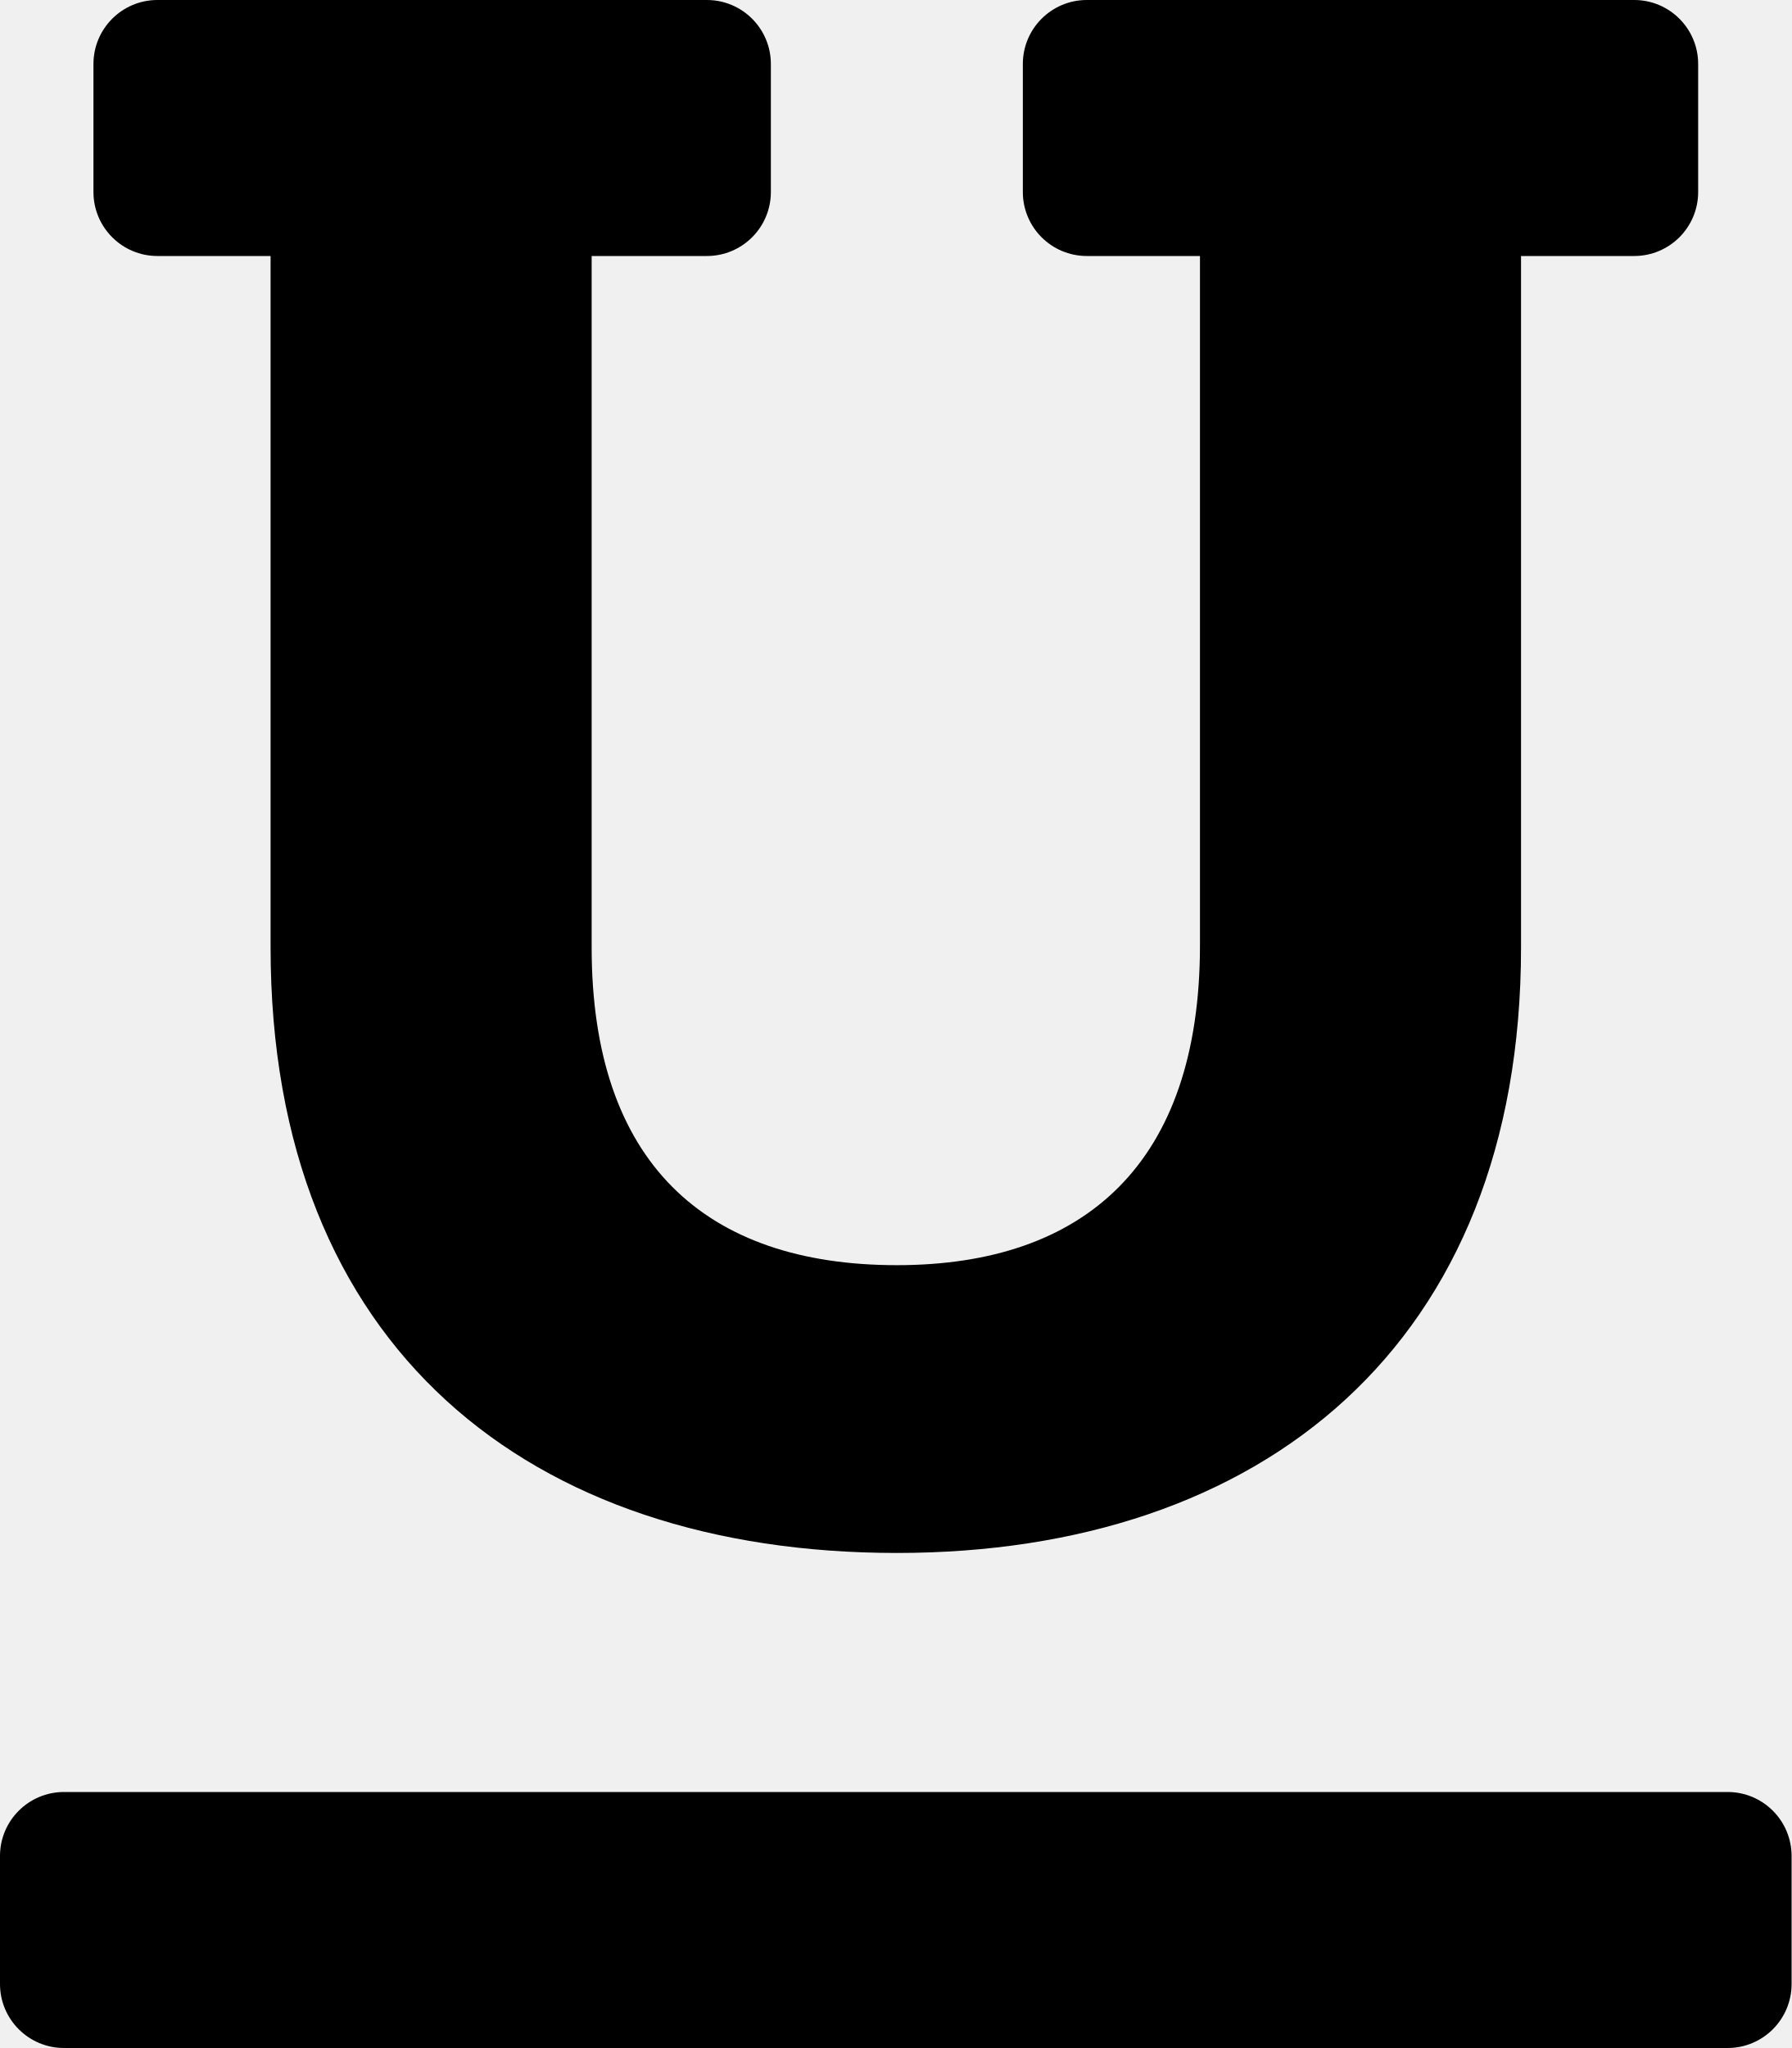
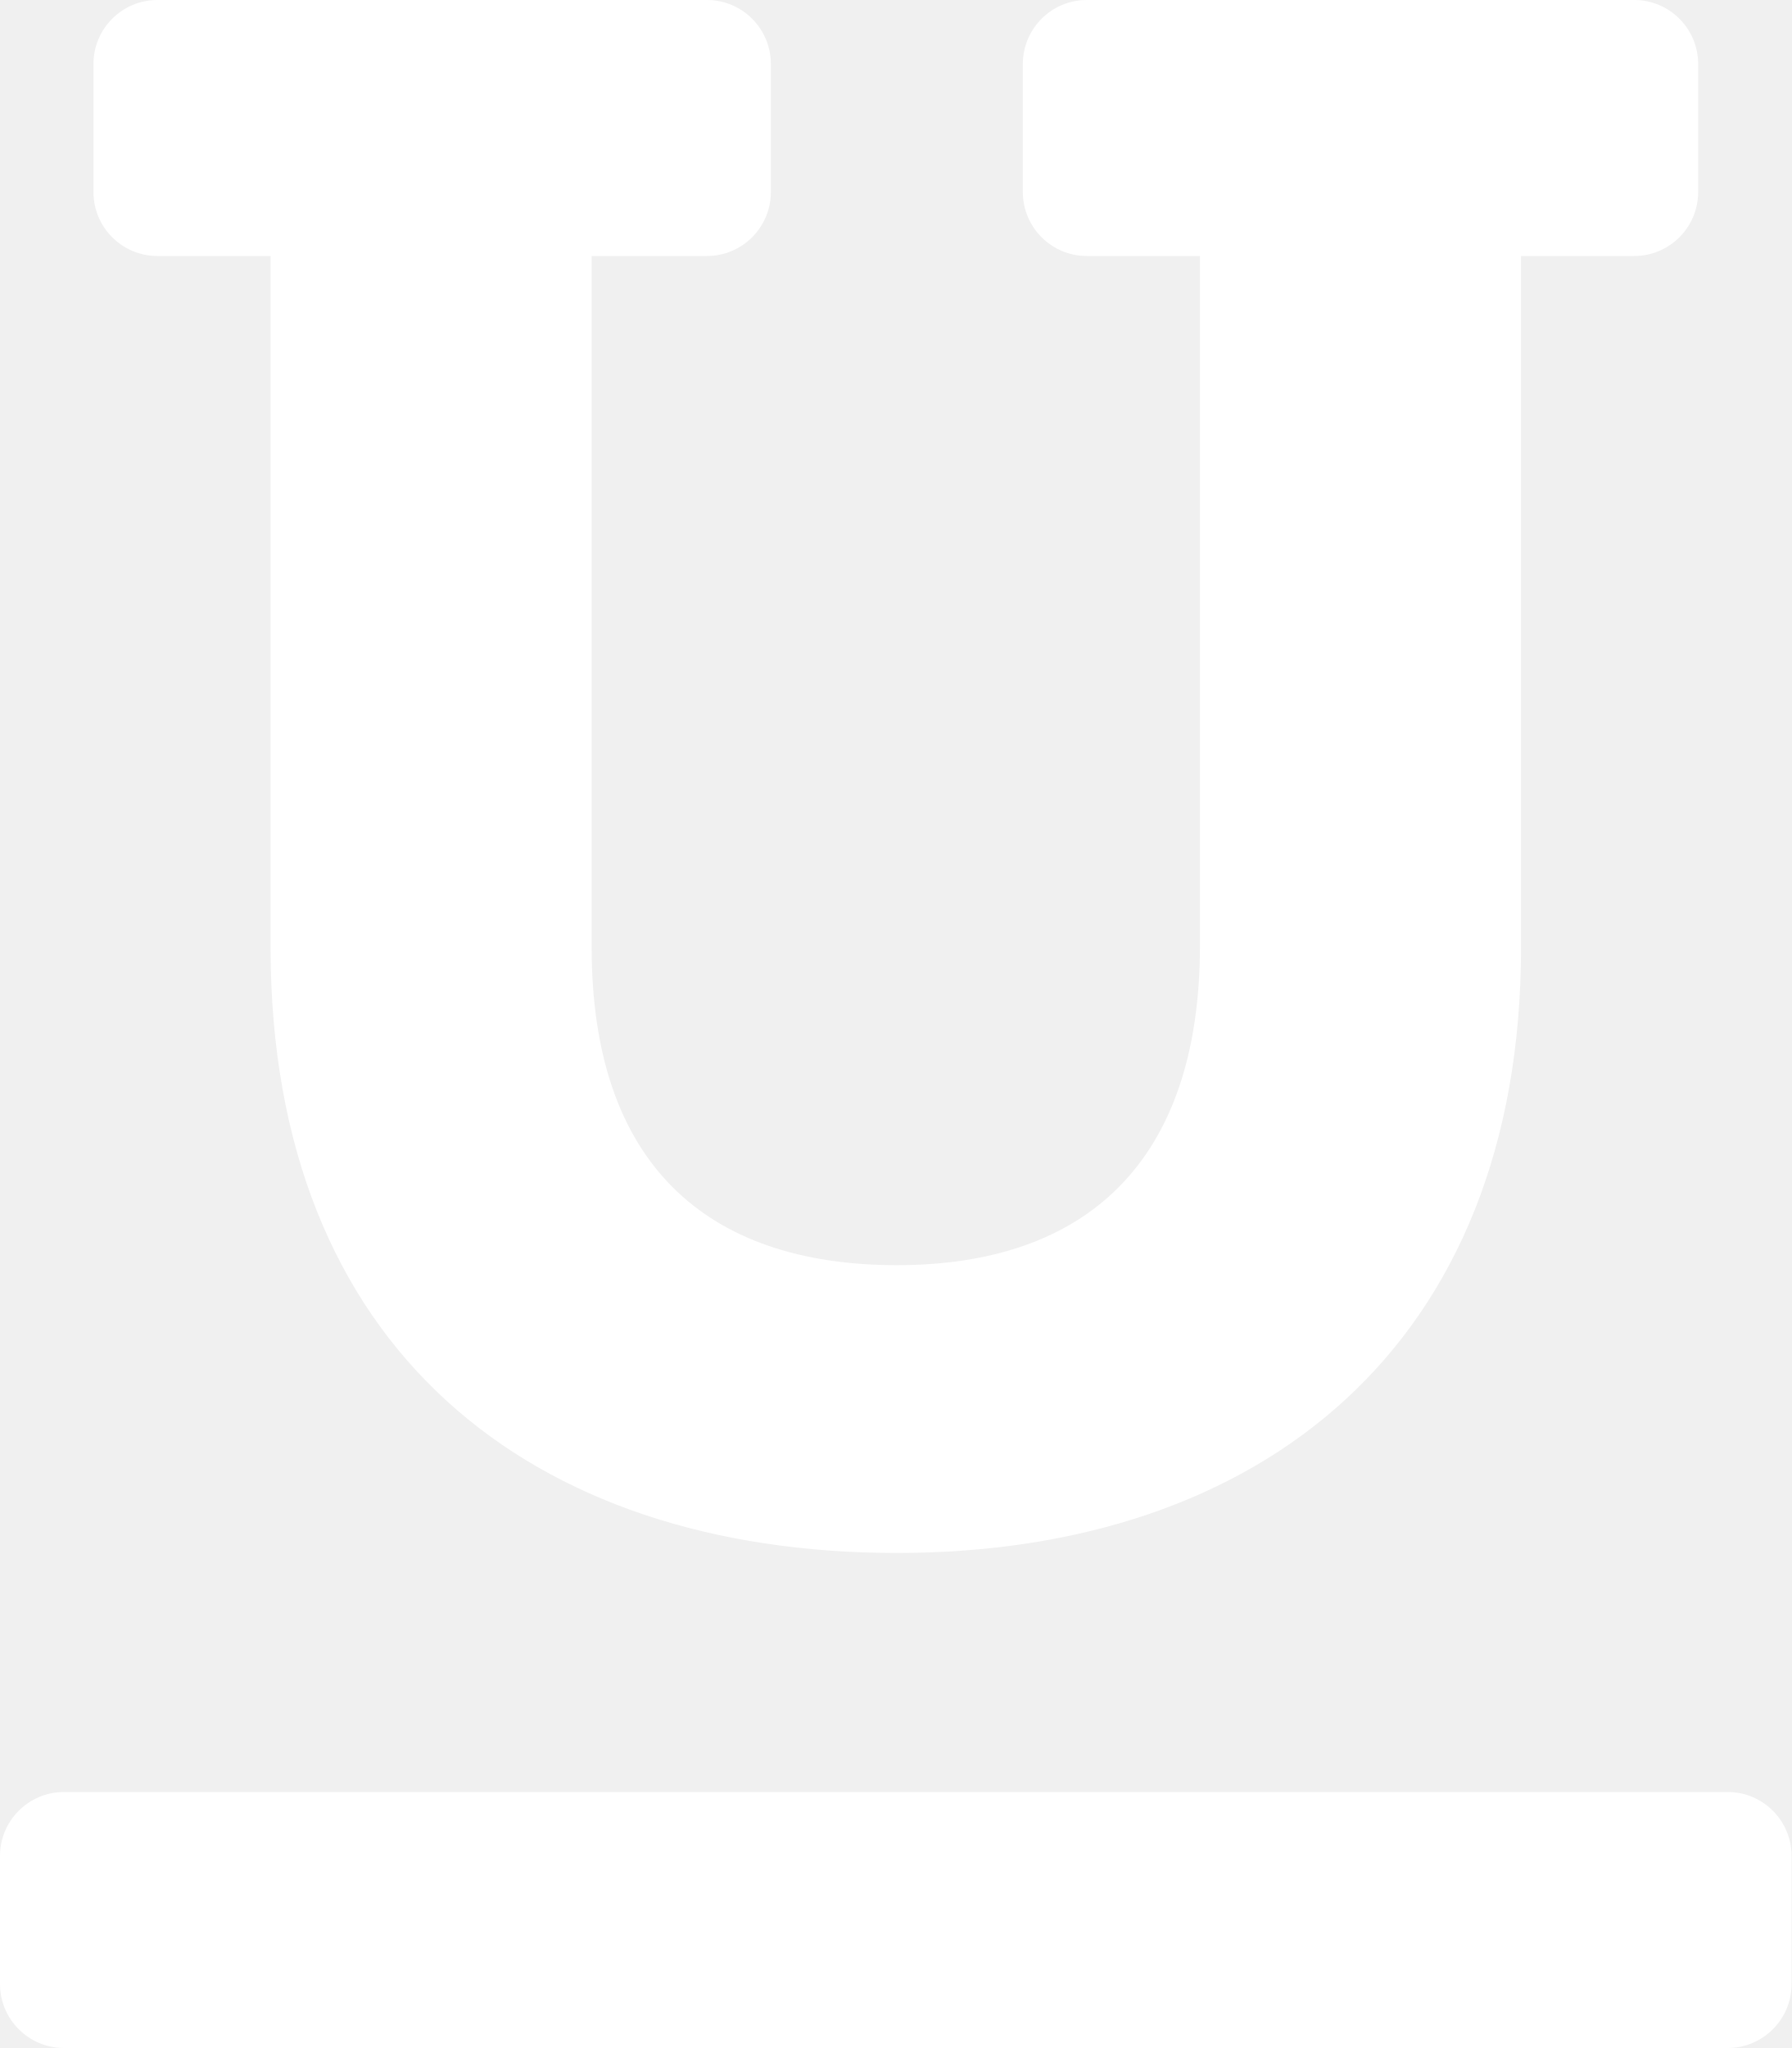
<svg xmlns="http://www.w3.org/2000/svg" aria-hidden="true" focusable="false" data-prefix="fas" data-icon="underline" class="svg-inline--fa fa-underline fa-w-14" role="img" viewBox="0 0 448 512">
-   <path fill="currentColor" d="M224.264 388.24c-91.669 0-156.603-51.165-156.603-151.392V64H39.37c-8.837 0-16-7.163-16-16V16c0-8.837 7.163-16 16-16h137.39c8.837 0 16 7.163 16 16v32c0 8.837-7.163 16-16 16h-28.813v172.848c0 53.699 28.314 79.444 76.317 79.444 46.966 0 75.796-25.434 75.796-79.965V64h-28.291c-8.837 0-16-7.163-16-16V16c0-8.837 7.163-16 16-16h136.868c8.837 0 16 7.163 16 16v32c0 8.837-7.163 16-16 16h-28.291v172.848c0 99.405-64.881 151.392-156.082 151.392zM16 448h416c8.837 0 16 7.163 16 16v32c0 8.837-7.163 16-16 16H16c-8.837 0-16-7.163-16-16v-32c0-8.837 7.163-16 16-16z" />
+   <path fill="white" d="M224.264 388.24c-91.669 0-156.603-51.165-156.603-151.392V64H39.37c-8.837 0-16-7.163-16-16V16c0-8.837 7.163-16 16-16h137.39c8.837 0 16 7.163 16 16v32c0 8.837-7.163 16-16 16h-28.813v172.848c0 53.699 28.314 79.444 76.317 79.444 46.966 0 75.796-25.434 75.796-79.965V64h-28.291c-8.837 0-16-7.163-16-16V16c0-8.837 7.163-16 16-16h136.868c8.837 0 16 7.163 16 16v32c0 8.837-7.163 16-16 16h-28.291v172.848c0 99.405-64.881 151.392-156.082 151.392zM16 448h416c8.837 0 16 7.163 16 16v32c0 8.837-7.163 16-16 16H16c-8.837 0-16-7.163-16-16v-32c0-8.837 7.163-16 16-16z" />
</svg>
